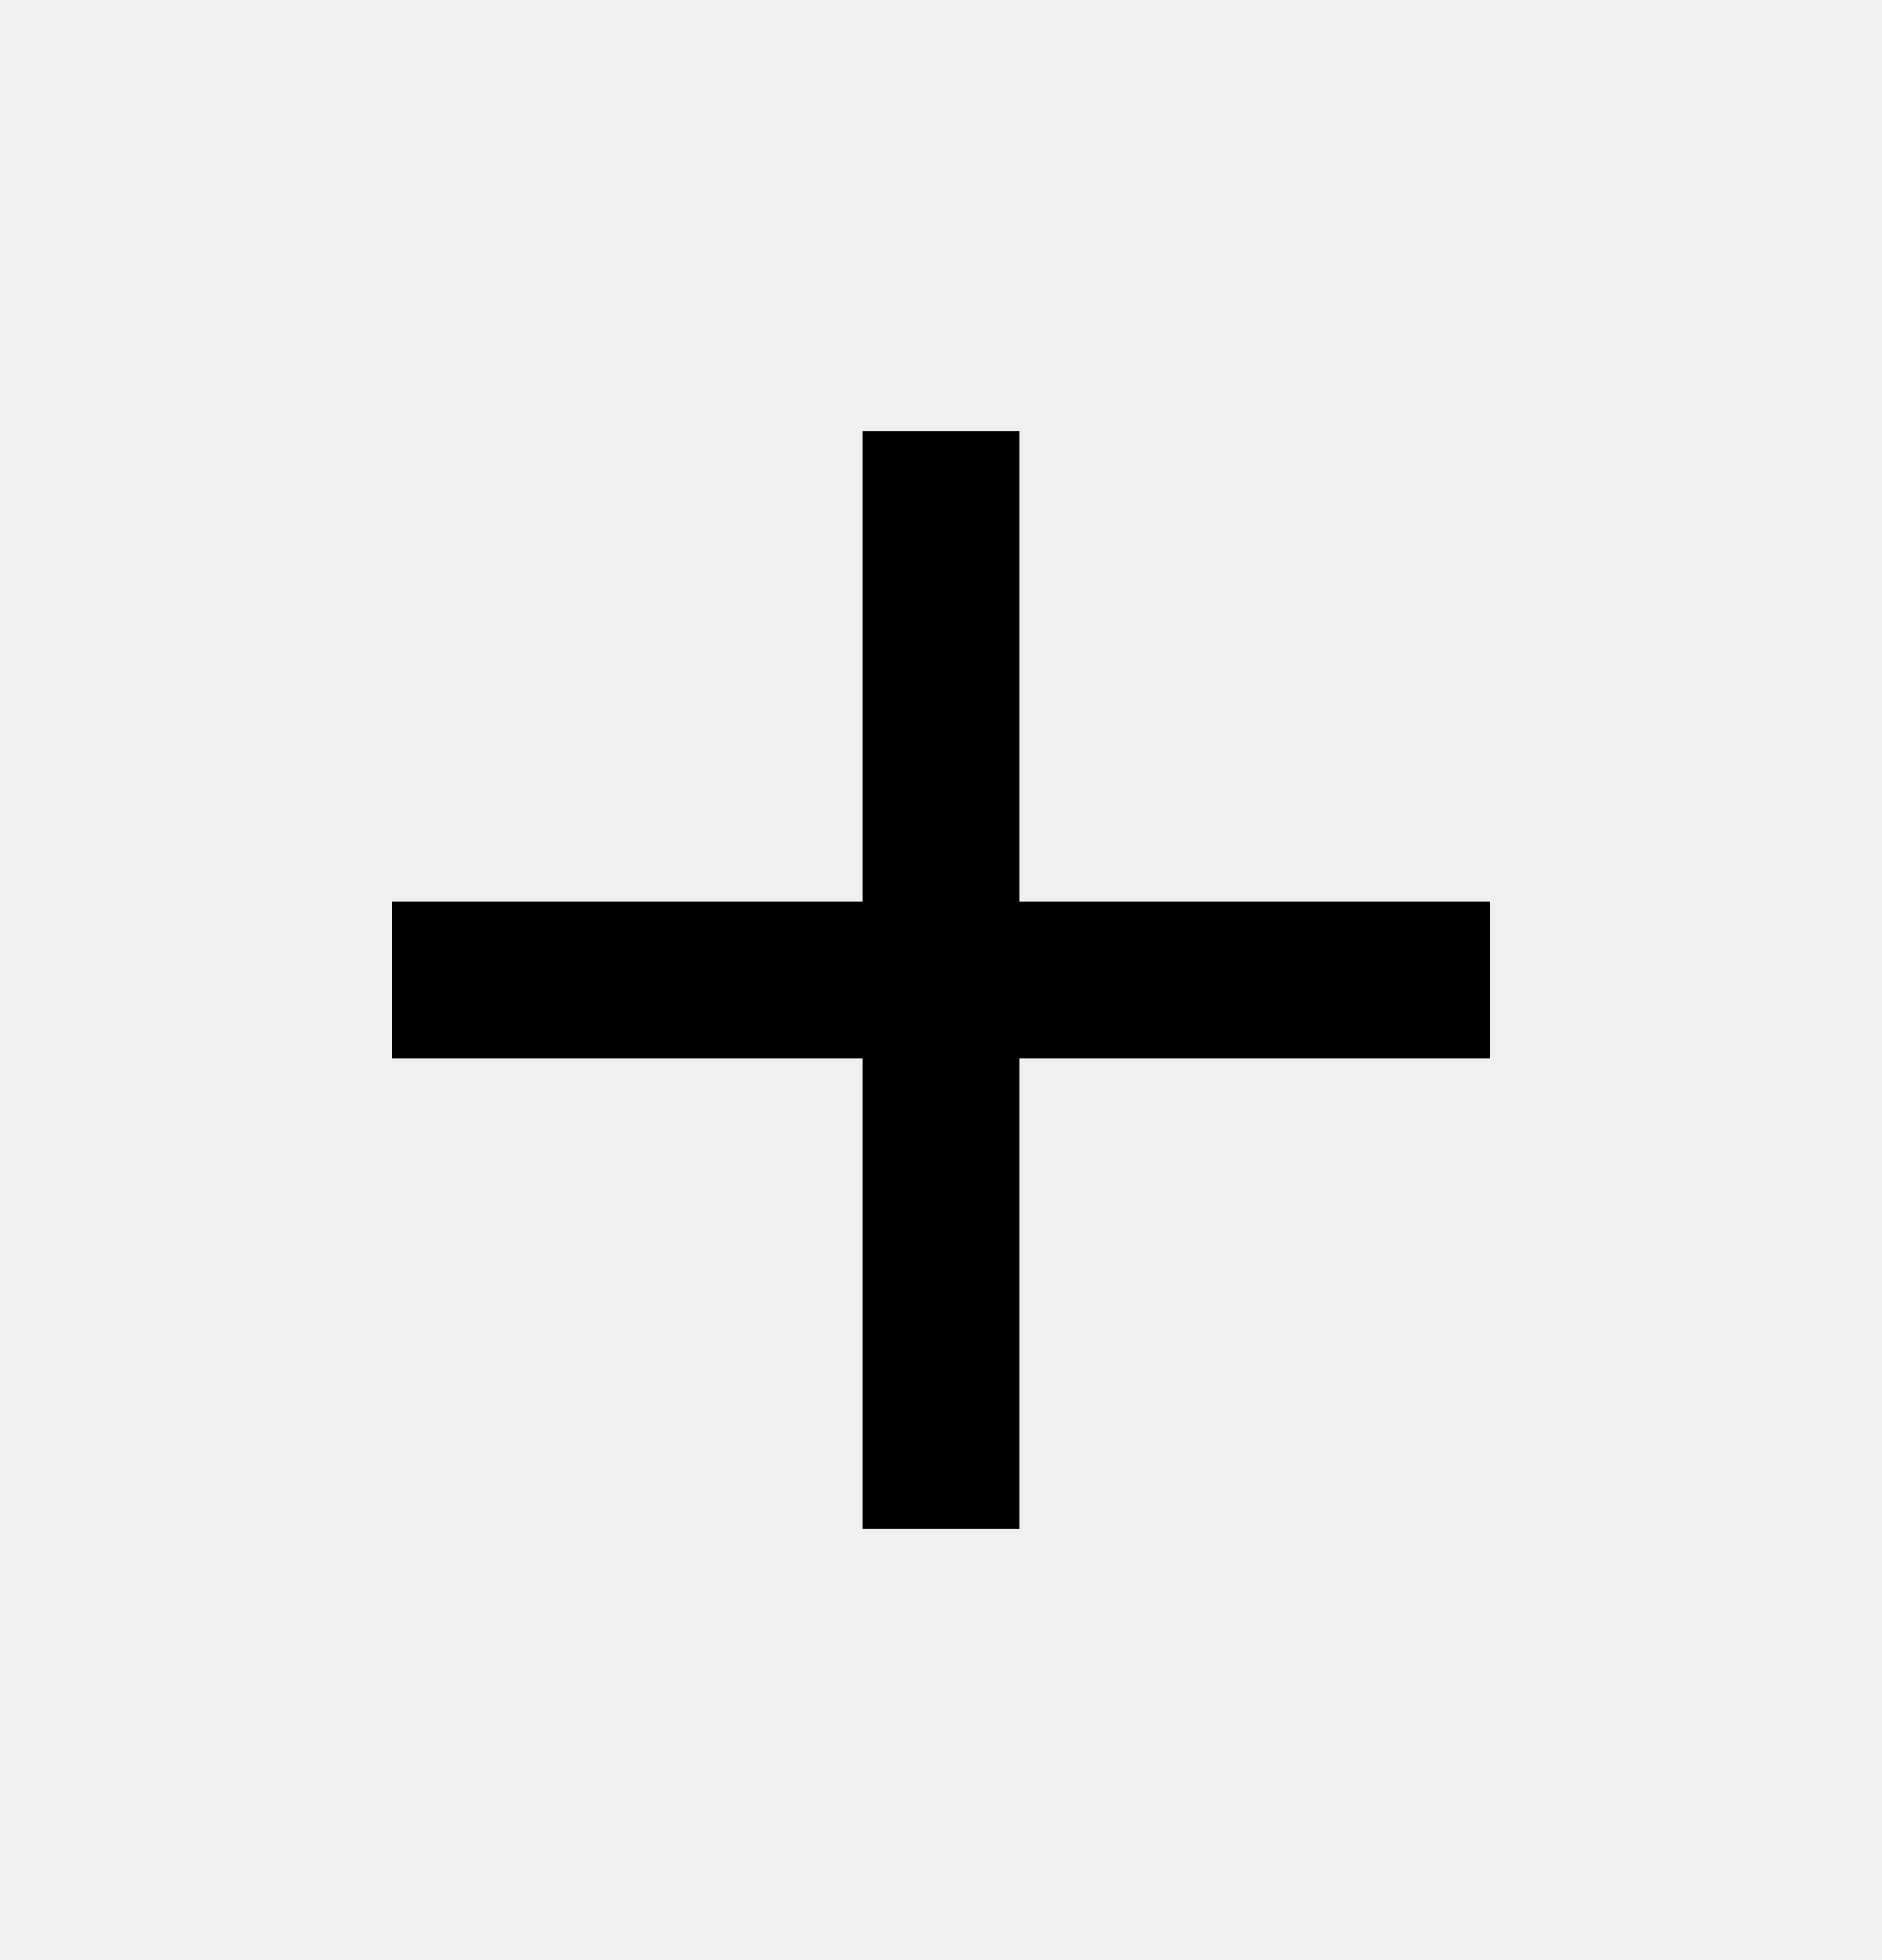
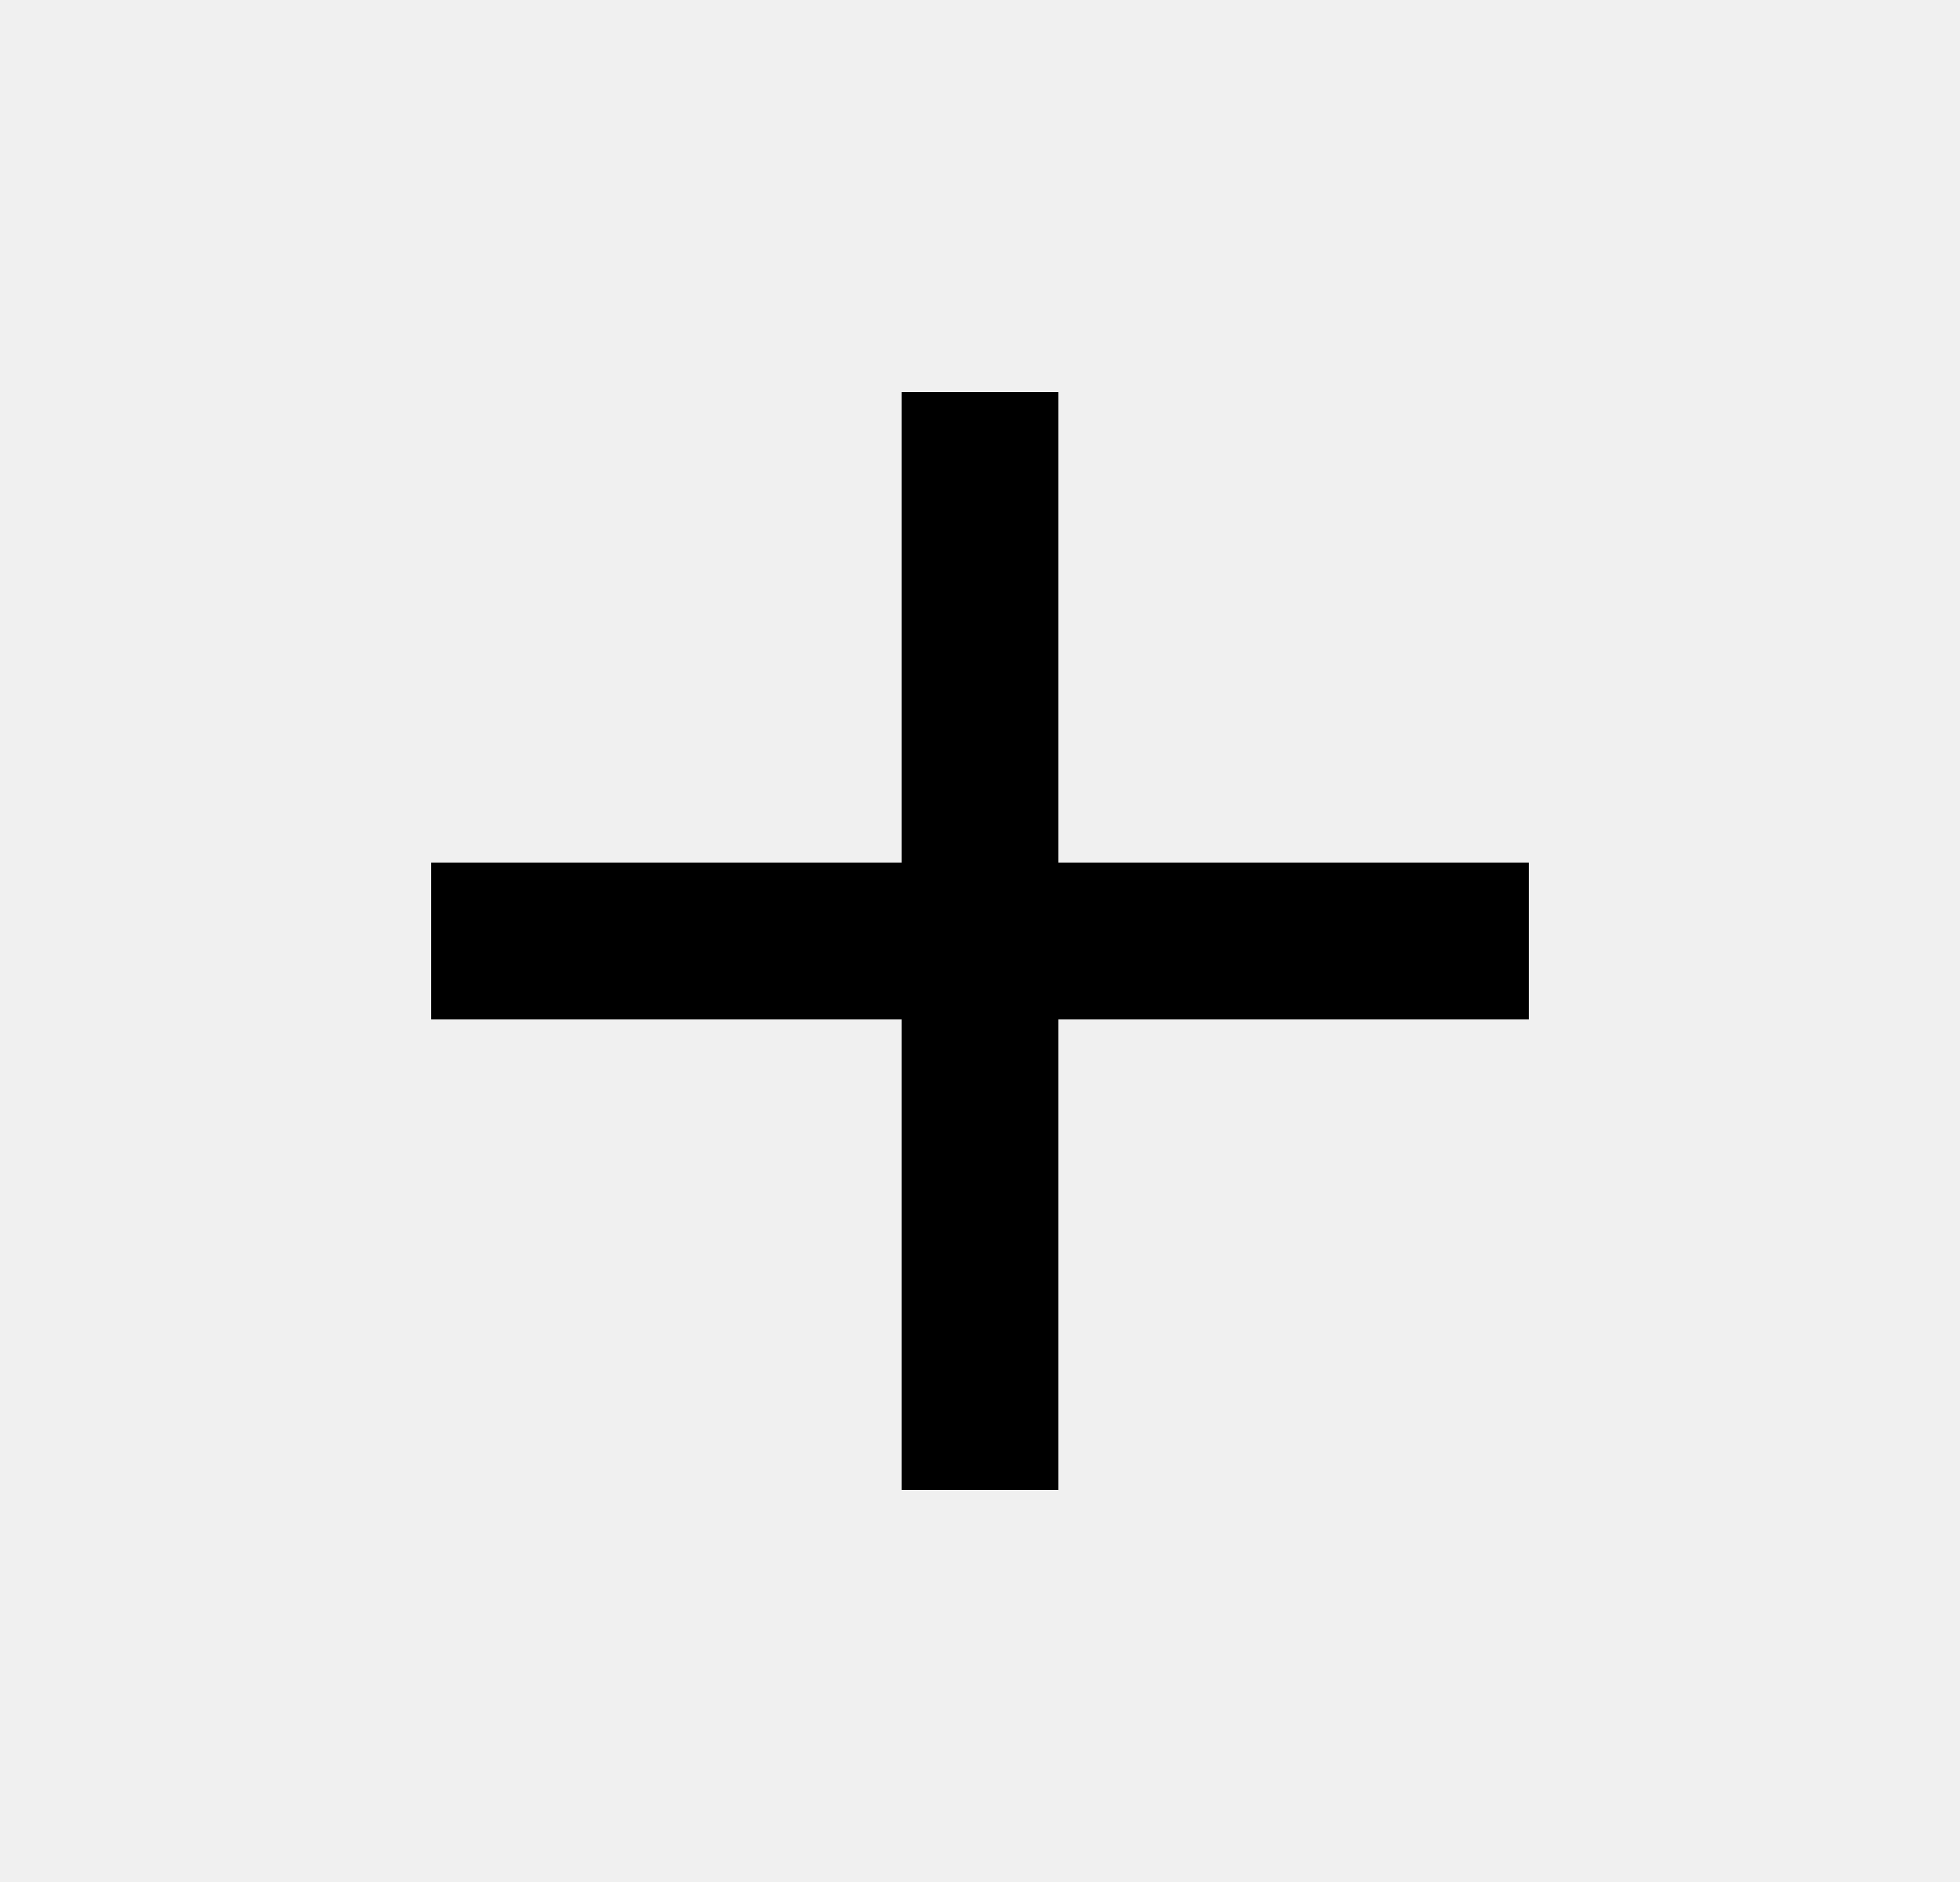
- <svg xmlns="http://www.w3.org/2000/svg" width="24" height="25" viewBox="0 0 24 25" fill="none">
-   <g clip-path="url(#clip0_0_89)">
-     <path d="M11 11.5V5.5H13V11.5H19V13.5H13V19.5H11V13.5H5V11.5H11Z" fill="black" />
+ <svg xmlns="http://www.w3.org/2000/svg" width="25" height="24" viewBox="0 0 25 24" fill="none">
+   <g clip-path="url(#clip0_2505_10995)">
+     <path d="M11.5 11V5H13.5V11H19.5V13H13.5V19H11.5V13H5.5V11H11.5Z" fill="black" />
  </g>
  <defs>
-     <clipPath id="clip0_0_89">
-       <rect width="24" height="24" fill="white" transform="translate(0 0.5)" />
+     <clipPath id="clip0_2505_10995">
+       <rect width="24" height="24" fill="white" transform="translate(0.5)" />
    </clipPath>
  </defs>
</svg>
